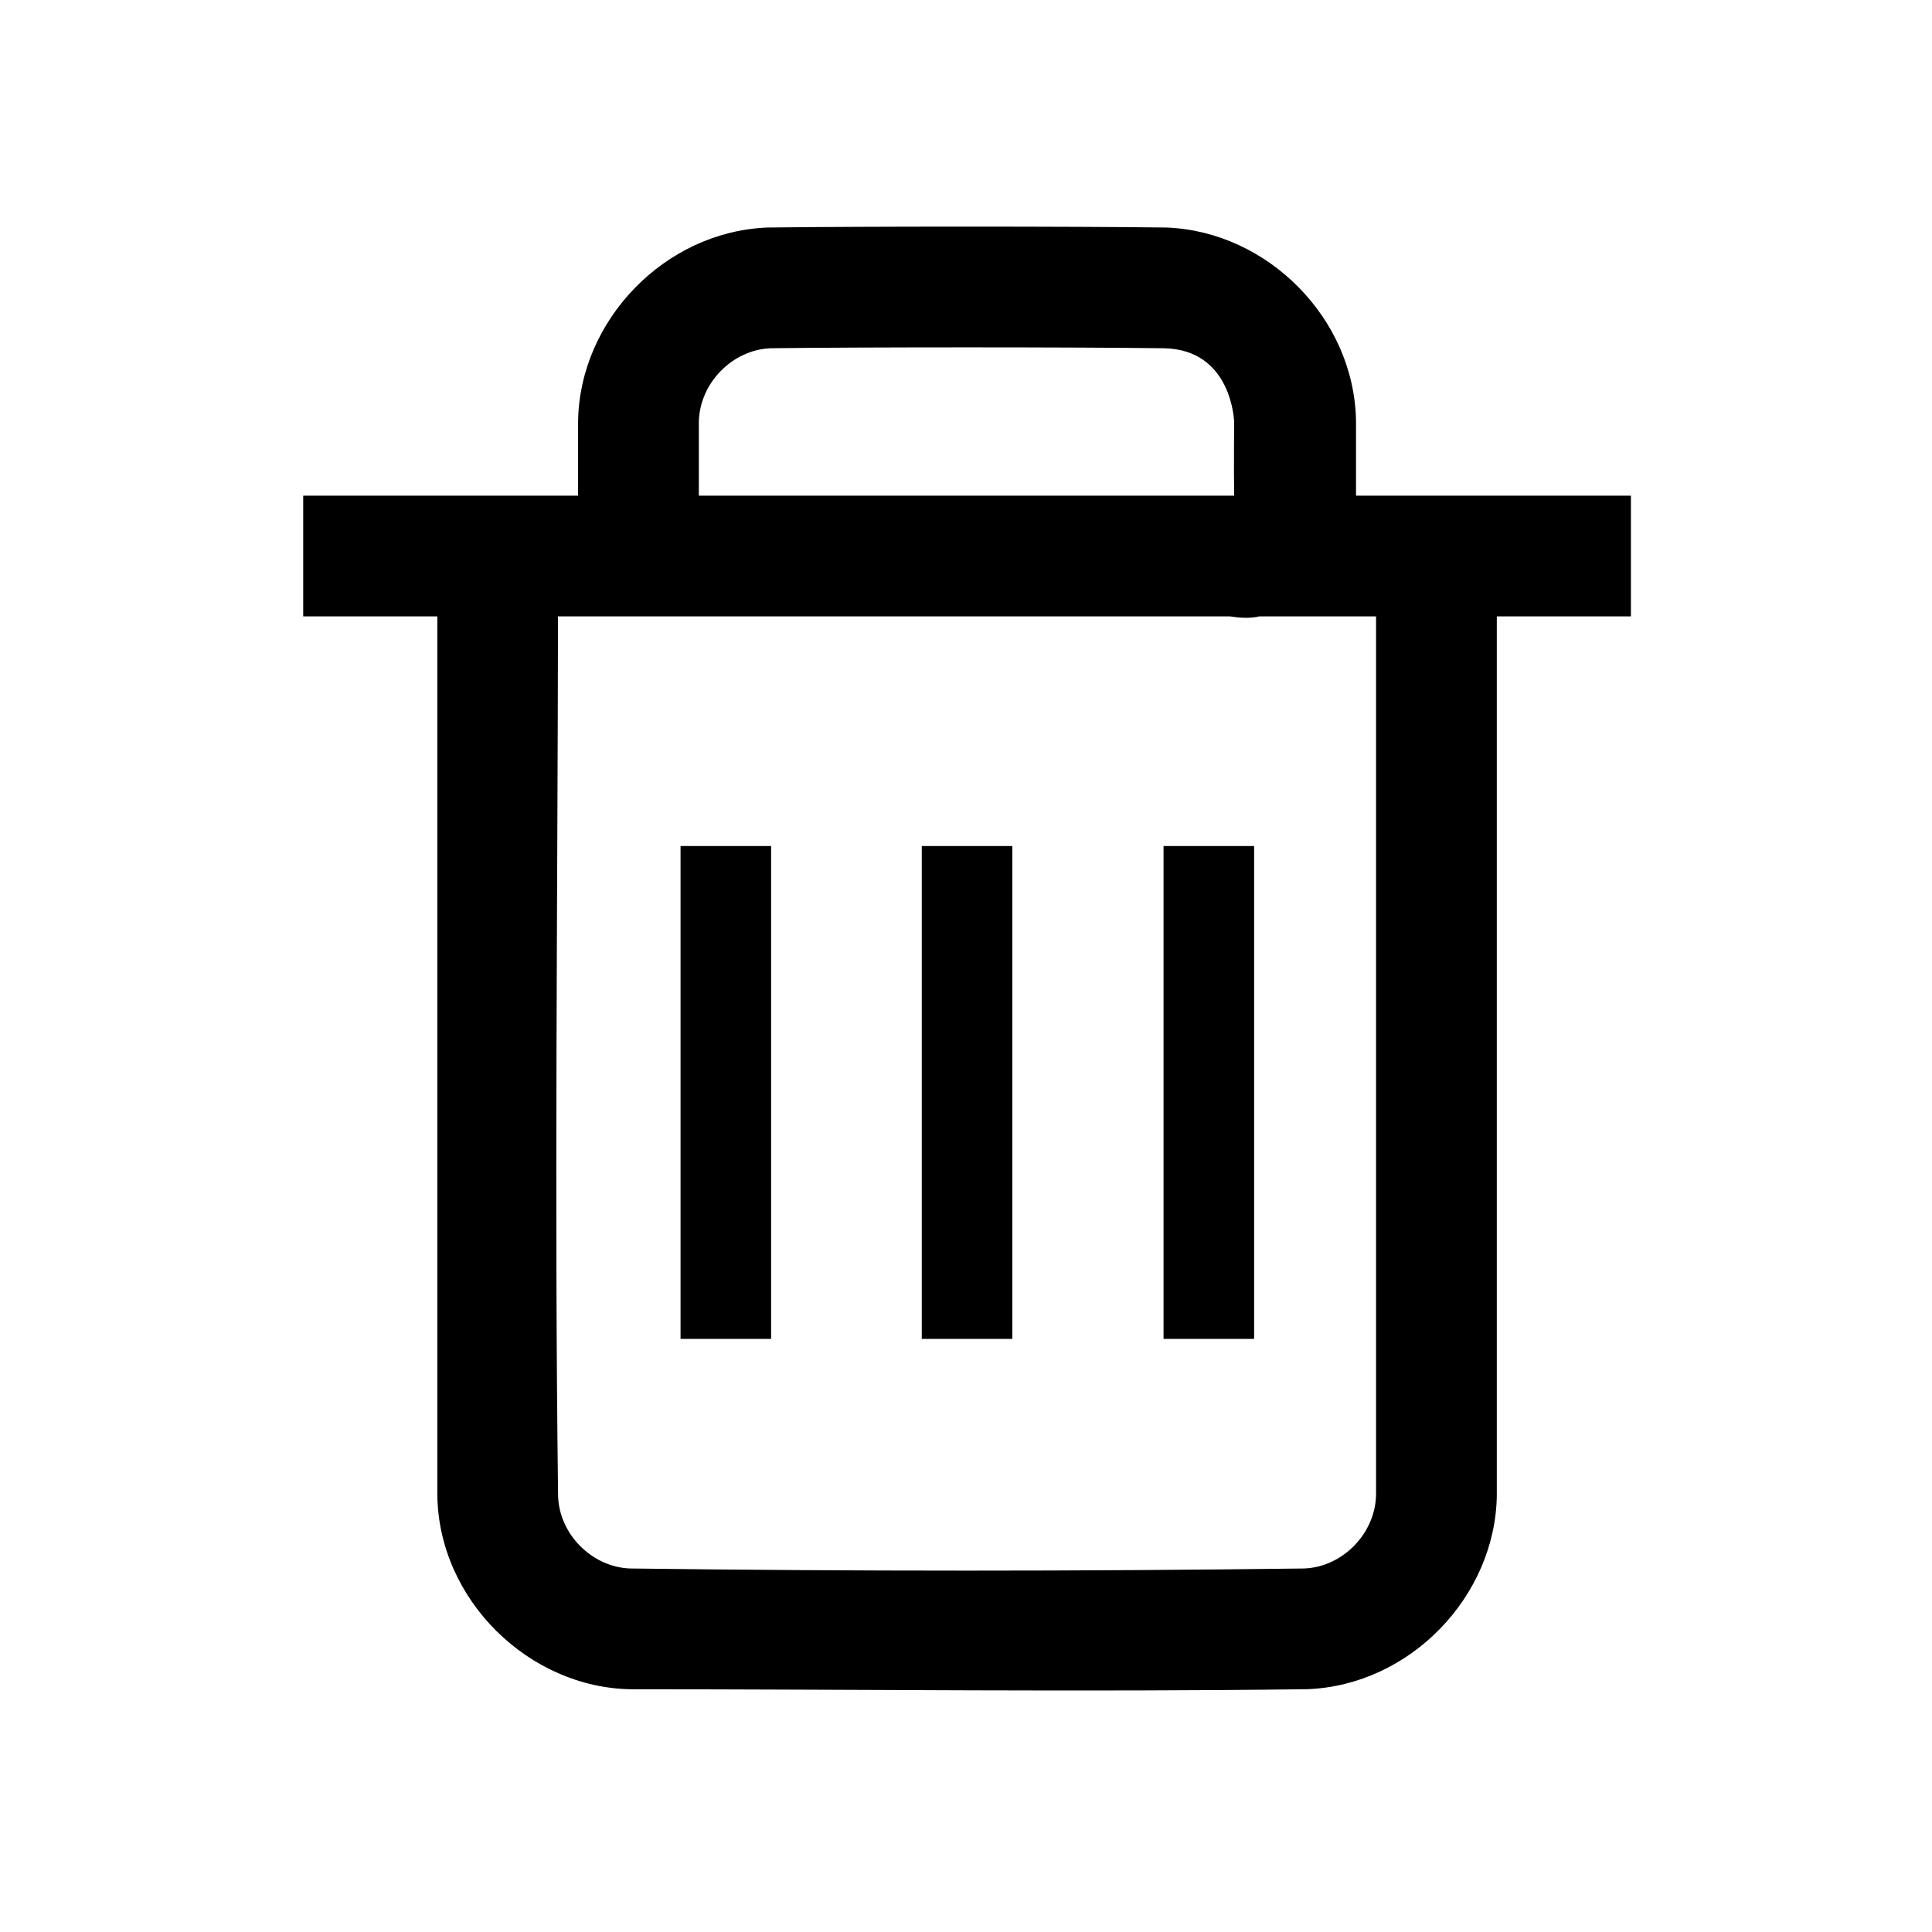
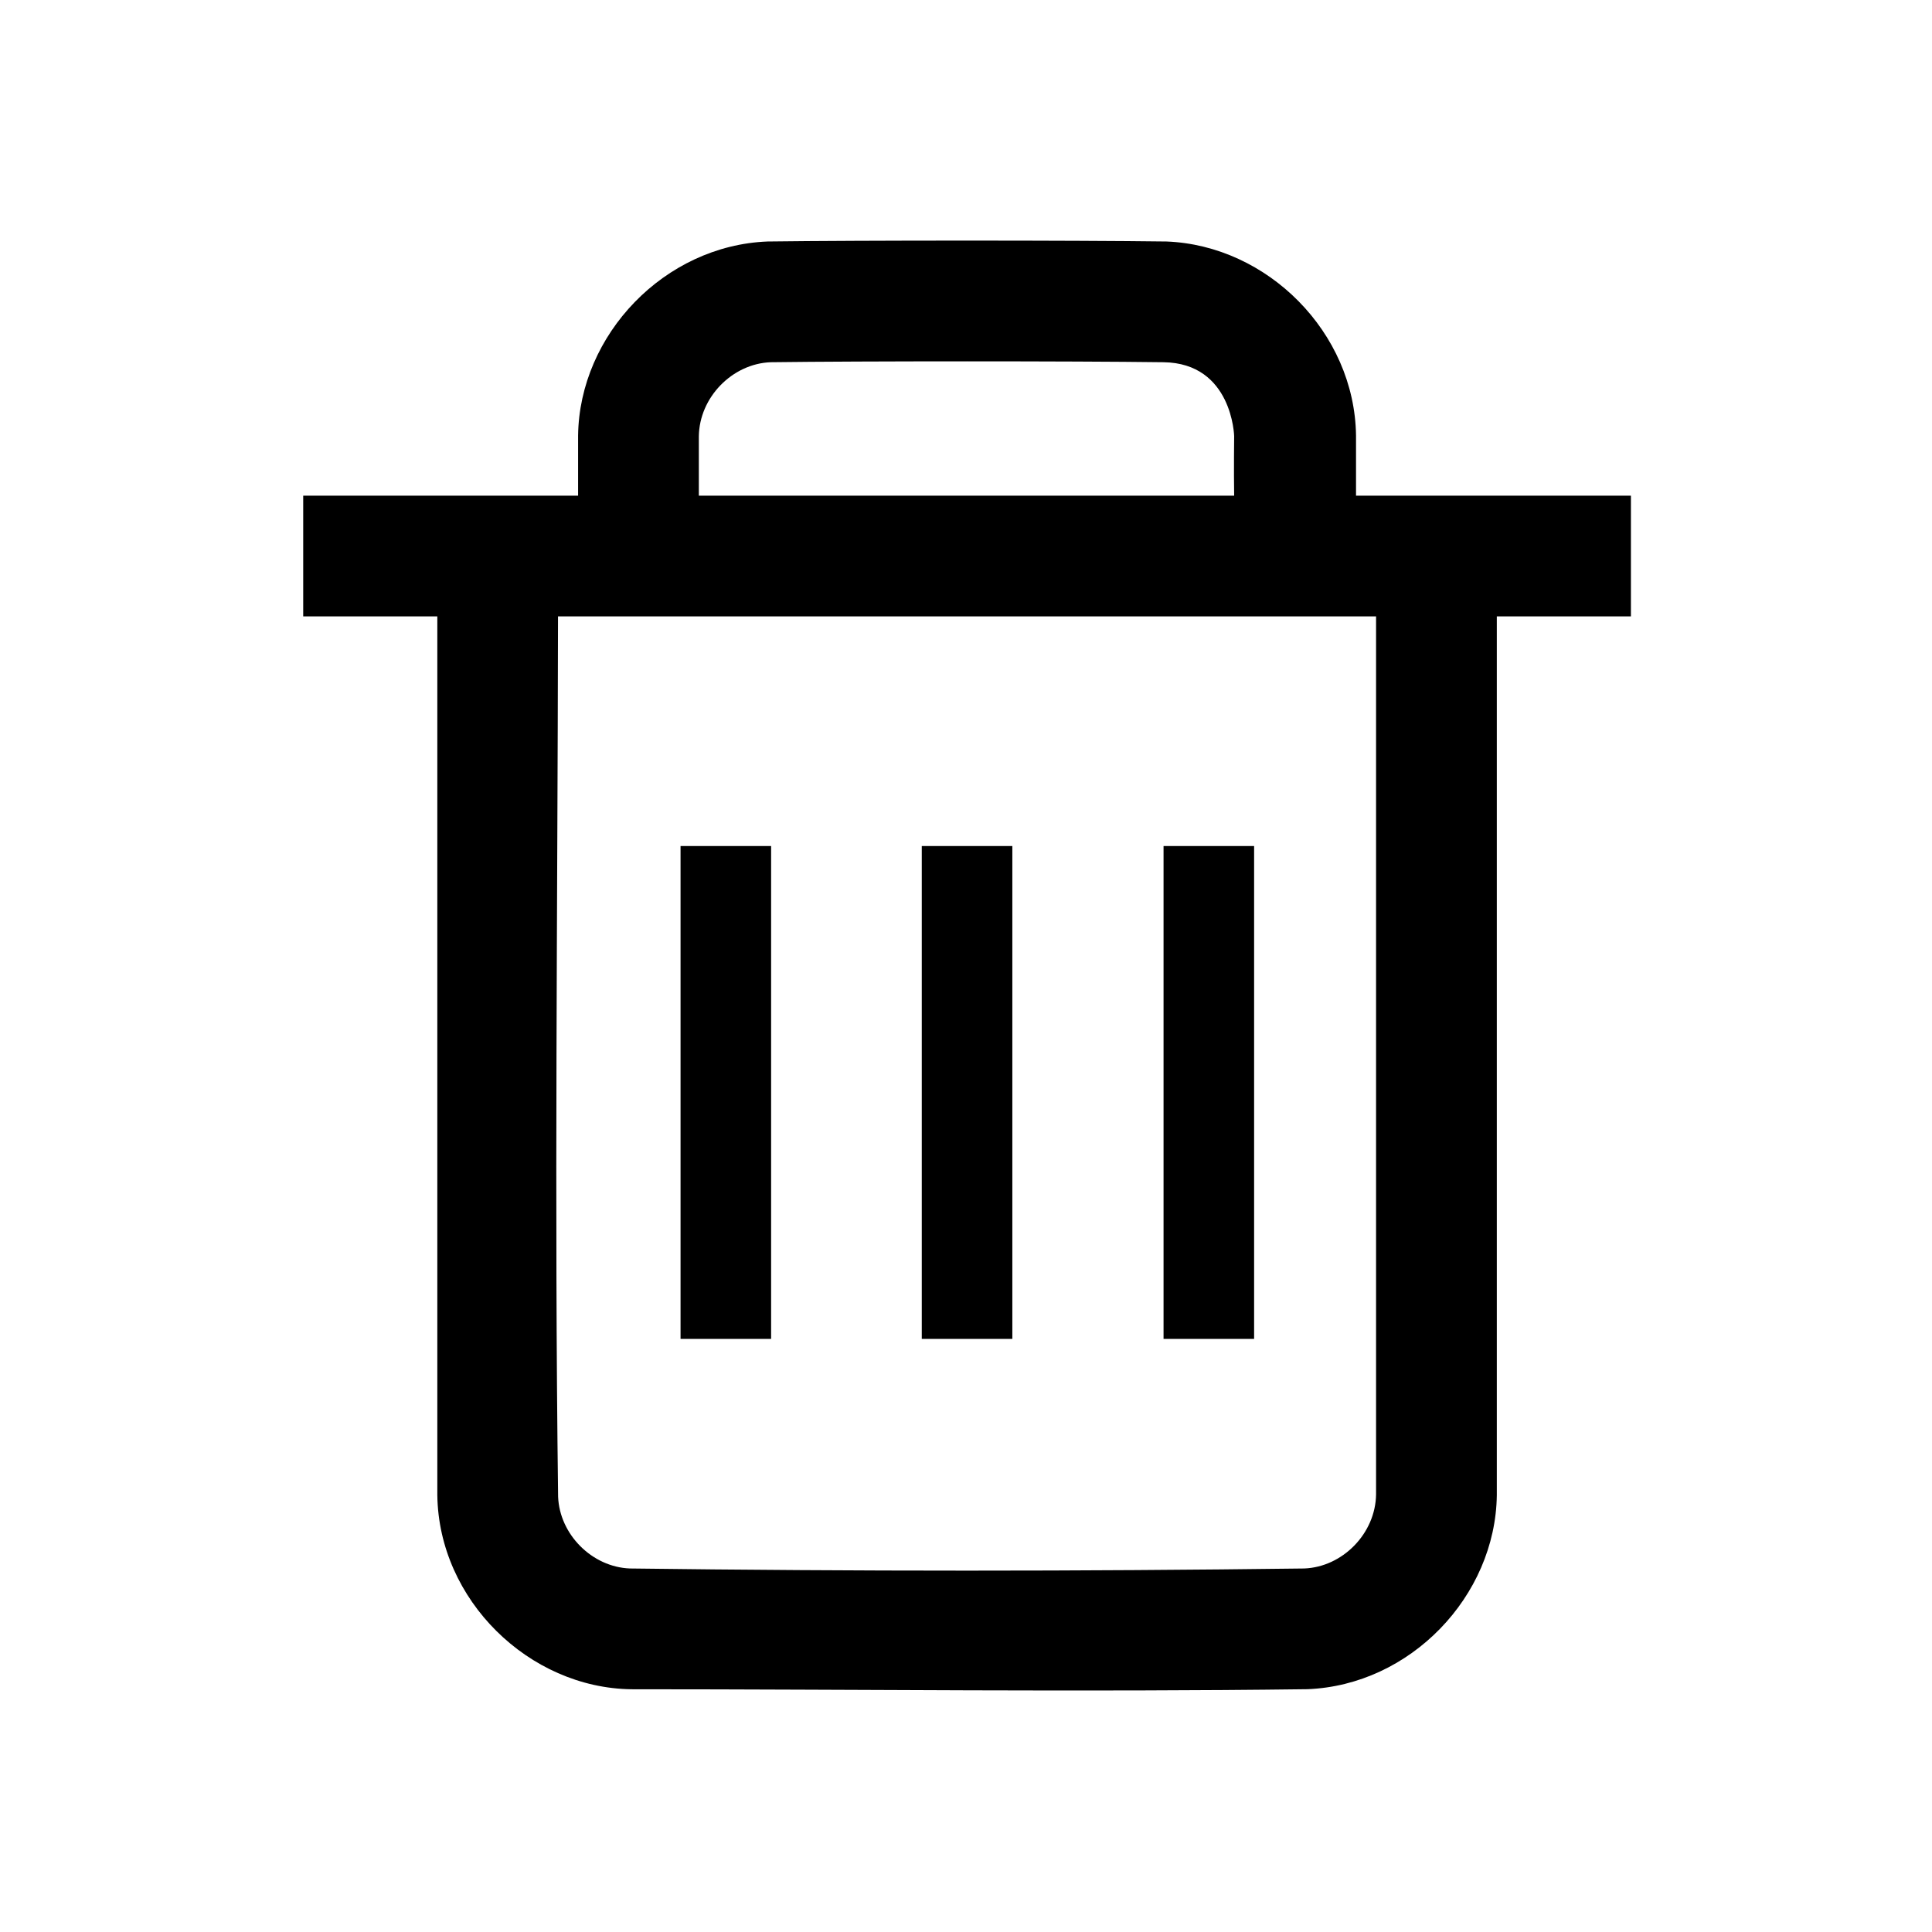
<svg xmlns="http://www.w3.org/2000/svg" width="100%" height="100%" viewBox="0 0 64 64" version="1.1" xml:space="preserve" style="fill-rule:evenodd;clip-rule:evenodd;stroke-linejoin:round;stroke-miterlimit:1.414;">
-   <g>
-     <path d="M19.15,16.419l0,-2.455c0.043,-3.346 2.865,-6.296 6.277,-6.427c3.072,-0.04 10.144,-0.04 13.216,0c3.346,0.129 6.233,3.012 6.277,6.427l0,2.455l9.106,0l0,4l-4.442,0l0,29.11c-0.043,3.348 -2.865,6.297 -6.278,6.428c-7.462,0.096 -14.926,0.002 -22.39,0.002c-3.396,-0.043 -6.385,-2.96 -6.429,-6.43l0,-29.11l-4.443,0l0,-4l9.106,0Zm26.434,4l-3.867,0c-0.325,0.075 -0.669,0.047 -0.968,0l-22.264,0c-0.014,9.72 -0.122,19.441 0.003,29.16c0.048,1.251 1.124,2.331 2.378,2.379c7.446,0.095 14.893,0.095 22.338,0c1.273,-0.049 2.363,-1.162 2.38,-2.454l0,-29.085Zm-4.701,-4c-0.014,-0.83 0,-2.436 0,-2.436c0,0 -0.058,-2.418 -2.343,-2.447c-3.003,-0.039 -10.007,-0.039 -13.01,0c-1.273,0.049 -2.363,1.162 -2.38,2.454l0,2.429l17.733,0Z" style="fill-rule:nonzero;" />
+   <g id="trash">
+     <path d="M19.15,16.419l0,-1.991c0.043,-3.347 2.865,-6.296 6.277,-6.428c3.072,-0.04 10.144,-0.04 13.216,0c3.346,0.129 6.233,3.013 6.277,6.428l0,1.991l9.106,0l0,4l-4.442,0l0,29.11c-0.043,3.348 -2.865,6.297 -6.278,6.428c-7.462,0.096 -14.926,0.002 -22.39,0.002c-3.396,-0.043 -6.385,-2.96 -6.429,-6.43l0,-29.11l-4.443,0l0,-4l9.106,0Zm26.434,4l-27.099,0c-0.014,9.72 -0.122,19.441 0.003,29.16c0.048,1.251 1.124,2.331 2.378,2.379c7.446,0.095 14.893,0.095 22.338,0c1.273,-0.049 2.363,-1.162 2.38,-2.454l0,-29.085Zm-4.701,-4c-0.014,-0.83 0,-1.972 0,-1.972c0,0 -0.058,-2.419 -2.343,-2.448c-3.003,-0.039 -10.007,-0.039 -13.01,0c-1.273,0.049 -2.363,1.163 -2.38,2.454l0,1.966l17.733,0Z" style="fill-rule:nonzero;" />
    <rect x="22.544" y="28.026" width="3" height="16.327" style="fill-rule:nonzero;" />
    <rect x="30.535" y="28.026" width="3" height="16.327" style="fill-rule:nonzero;" />
    <rect x="38.544" y="28.026" width="3" height="16.327" style="fill-rule:nonzero;" />
  </g>
</svg>
